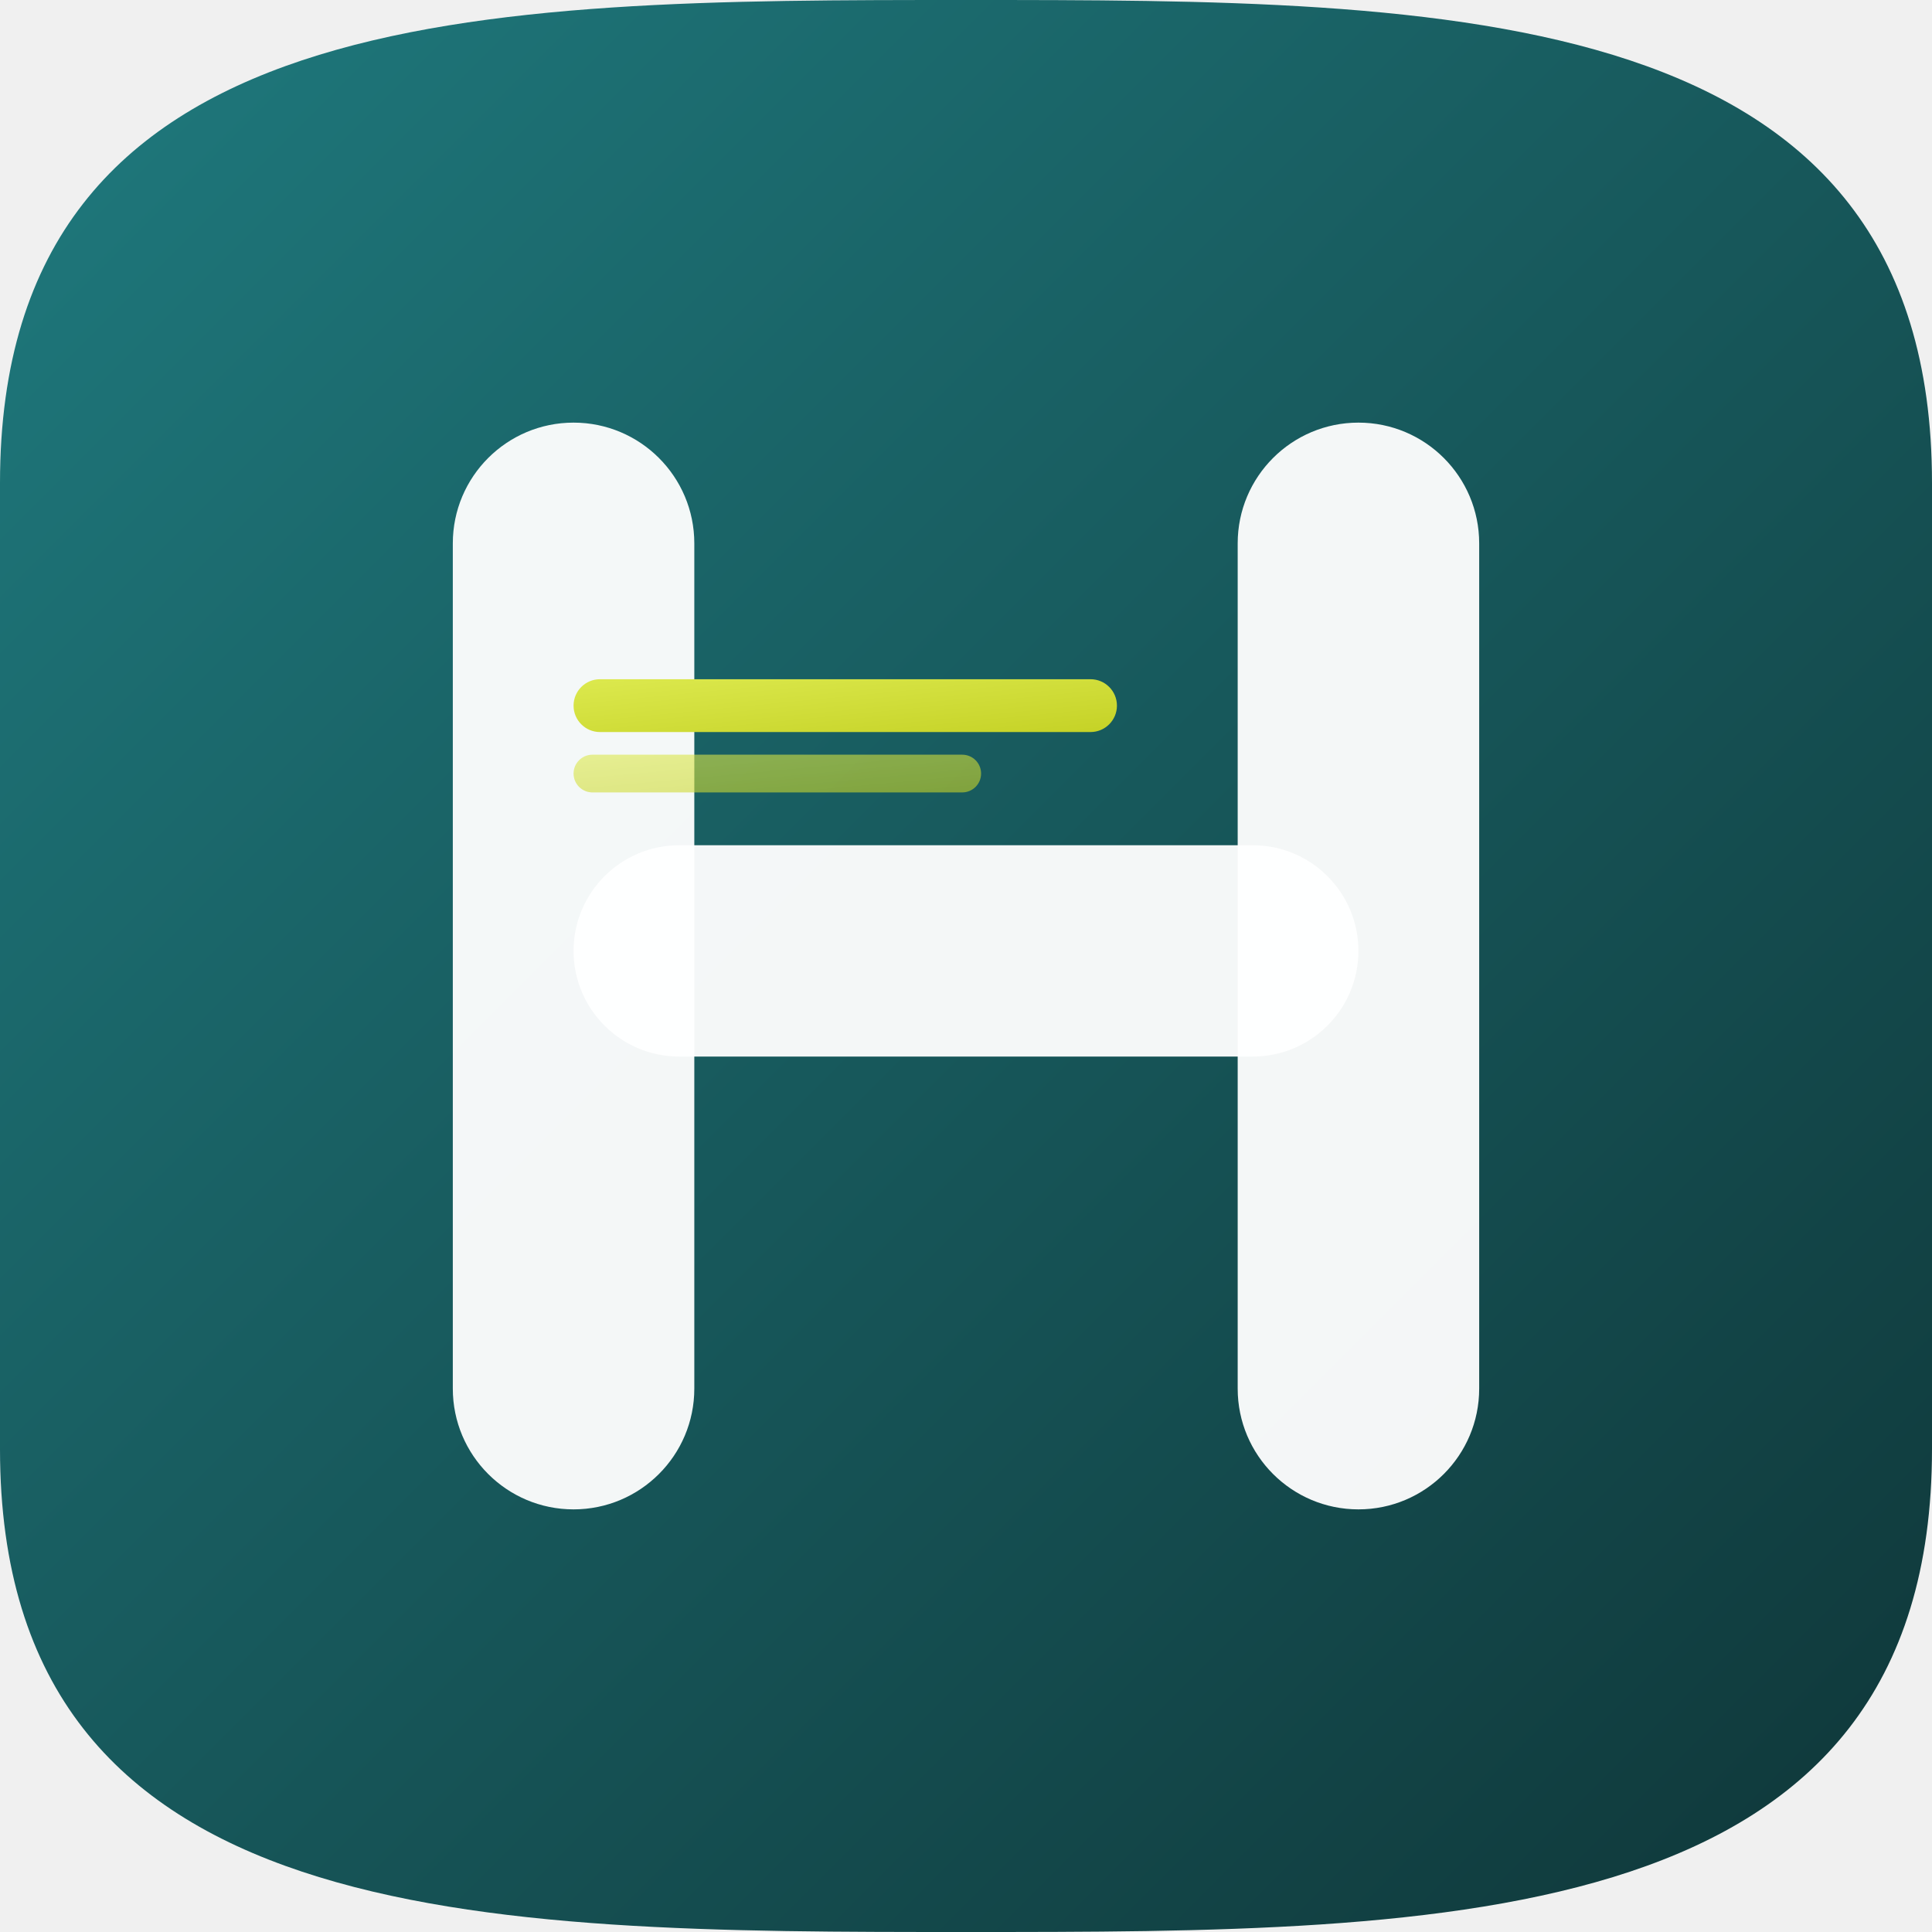
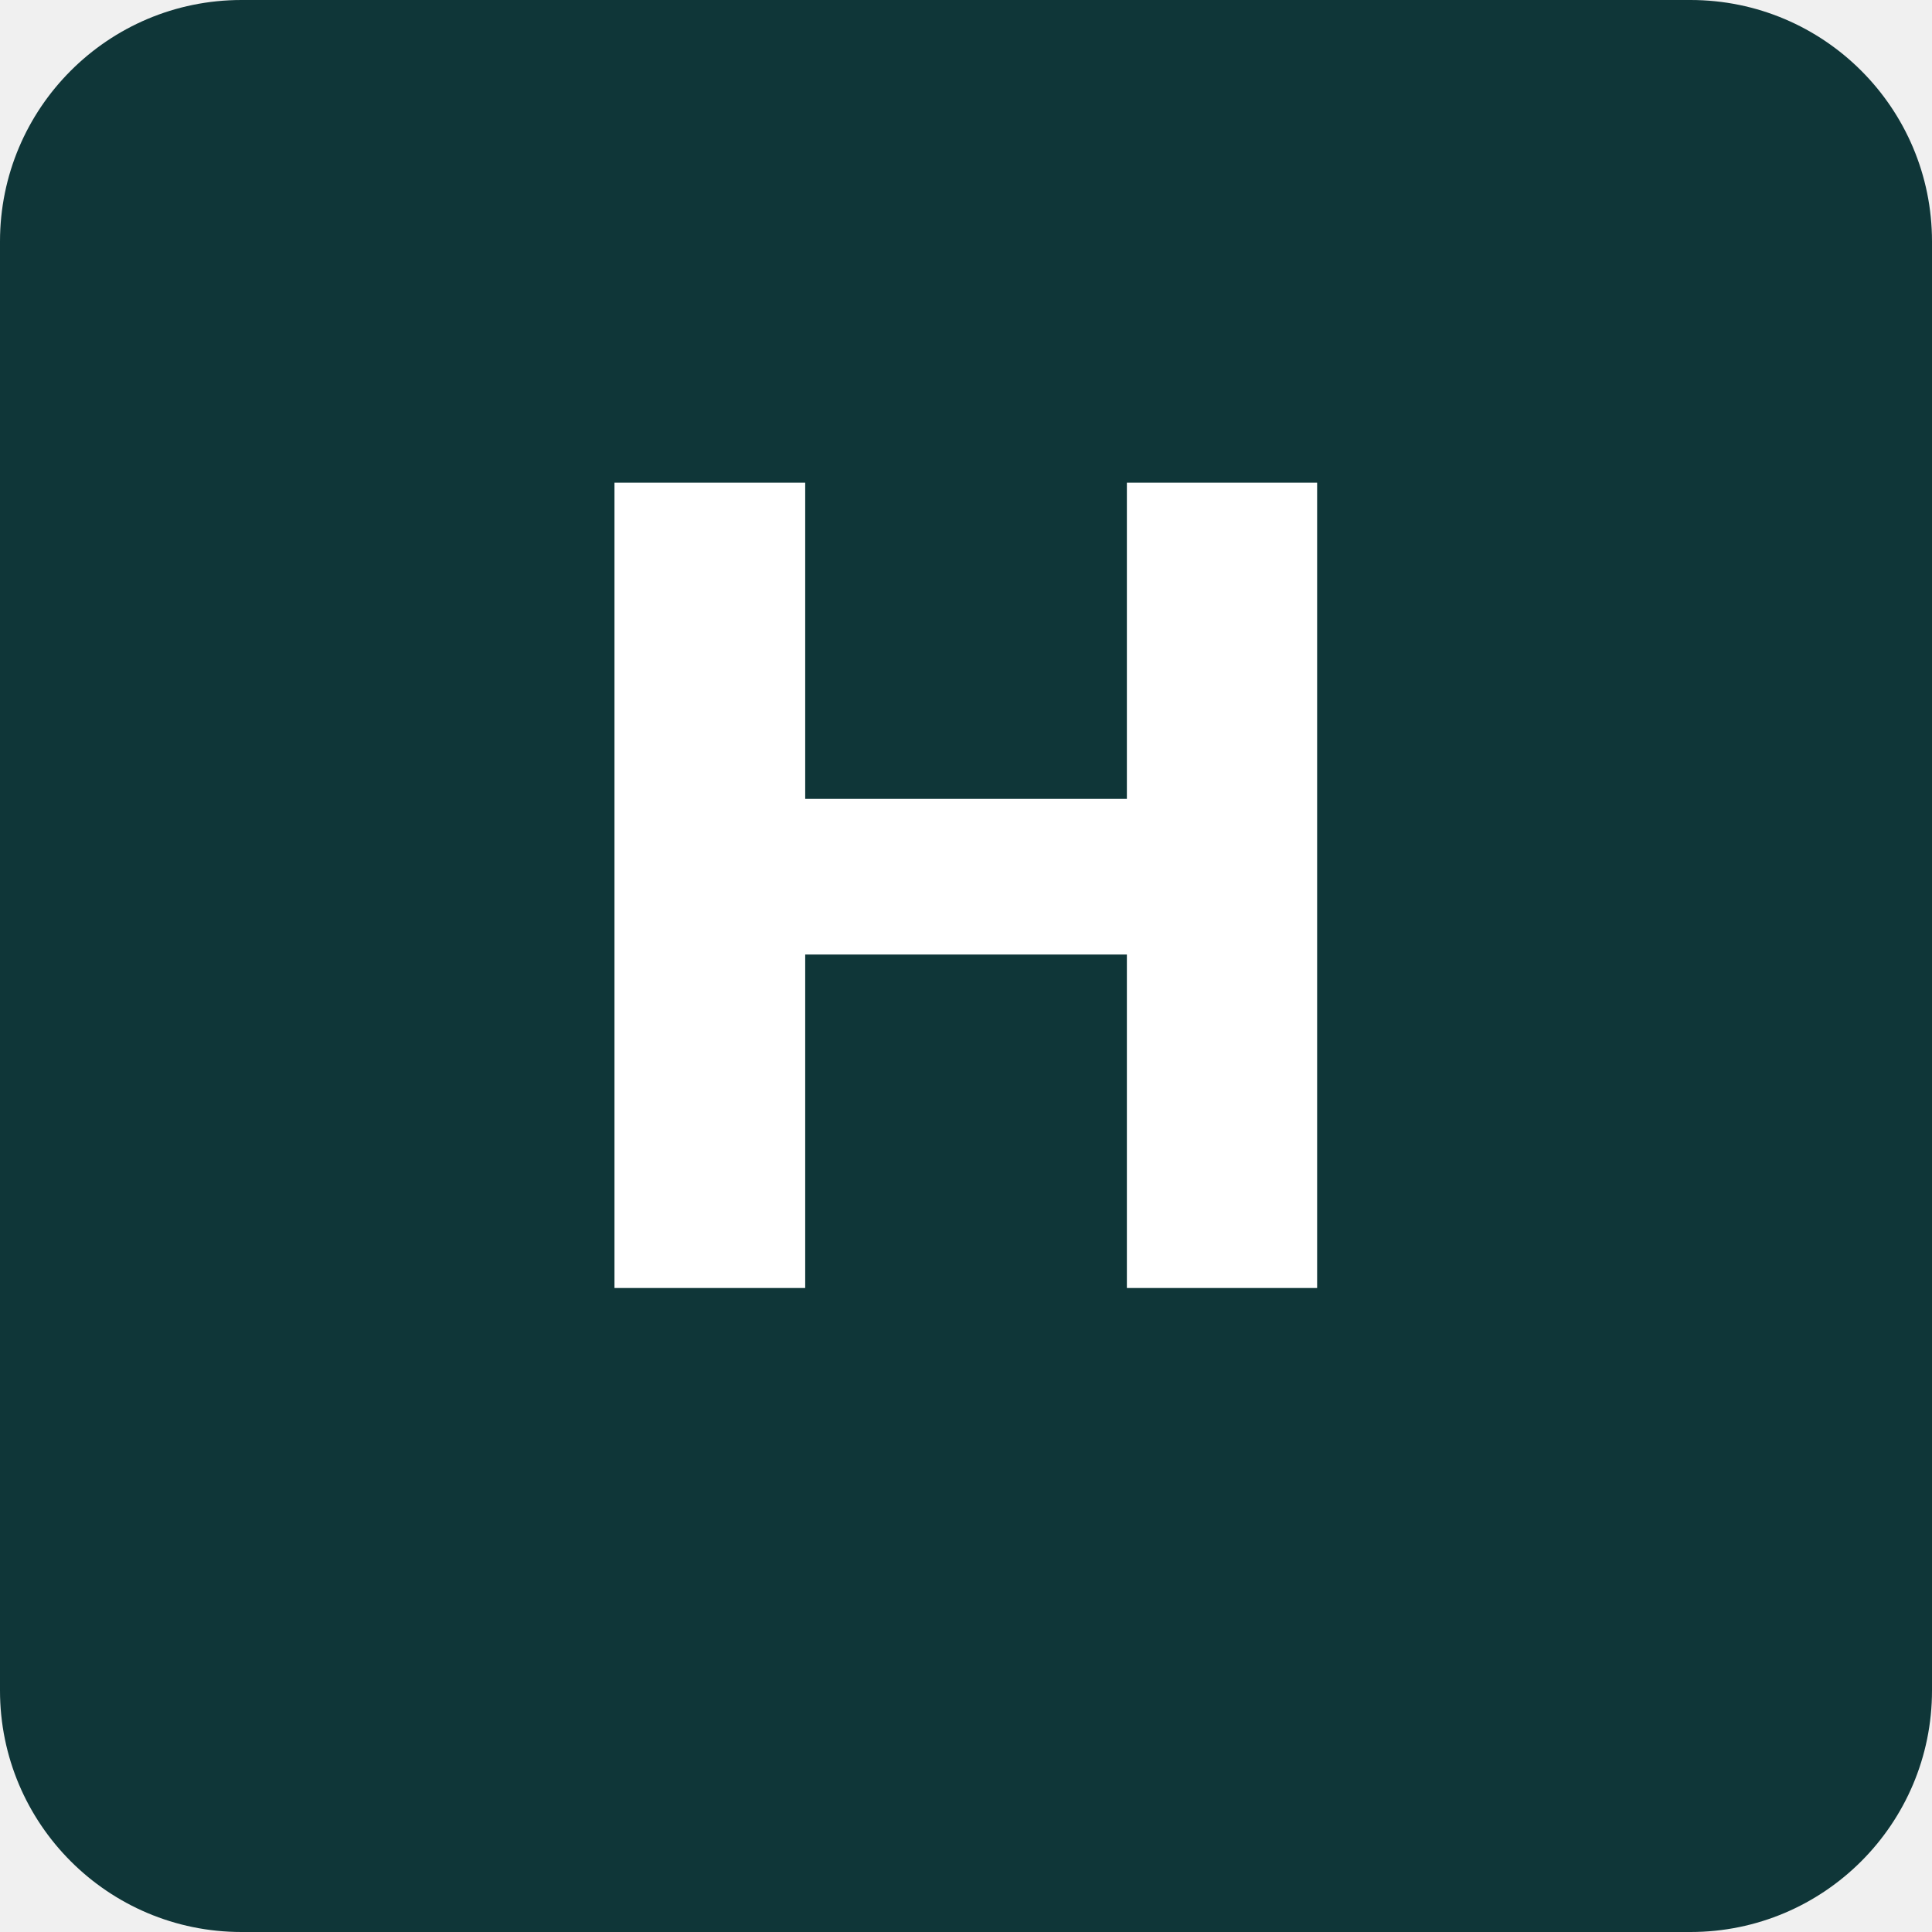
- <svg xmlns="http://www.w3.org/2000/svg" viewBox="0 0 512 512">
-   <defs>
-     <linearGradient id="bg" x1="0" y1="0" x2="512" y2="512" gradientUnits="userSpaceOnUse">
-       <stop offset="0%" stop-color="#1f7a7e" />
-       <stop offset="100%" stop-color="#0f3638" />
-     </linearGradient>
-     <linearGradient id="lime" x1="0" y1="0" x2="1" y2="1">
-       <stop offset="0%" stop-color="#dce94e" />
-       <stop offset="100%" stop-color="#c5d226" />
-     </linearGradient>
-   </defs>
-   <path d="M256,0 C384,0 512,0 512,128 L512,384 C512,512 384,512 256,512 L256,512 C128,512 0,512 0,384 L0,128 C0,0 128,0 256,0Z" fill="url(#bg)" />
-   <rect x="120" y="112" width="64" height="288" rx="32" fill="white" opacity="0.95" />
-   <rect x="328" y="112" width="64" height="288" rx="32" fill="white" opacity="0.95" />
-   <rect x="152" y="224" width="208" height="56" rx="28" fill="white" opacity="0.95" />
-   <rect x="152" y="180" width="144" height="14" rx="7" fill="url(#lime)" />
-   <rect x="152" y="200" width="108" height="10" rx="5" fill="url(#lime)" opacity="0.6" />
+ <svg xmlns="http://www.w3.org/2000/svg" viewBox="0 0 192 192">
+   <rect width="192" height="192" rx="24" fill="#0f3638" />
+   <text x="96" y="128" text-anchor="middle" font-family="Inter,sans-serif" font-weight="800" font-size="110" fill="#ffffff">H</text>
</svg>
